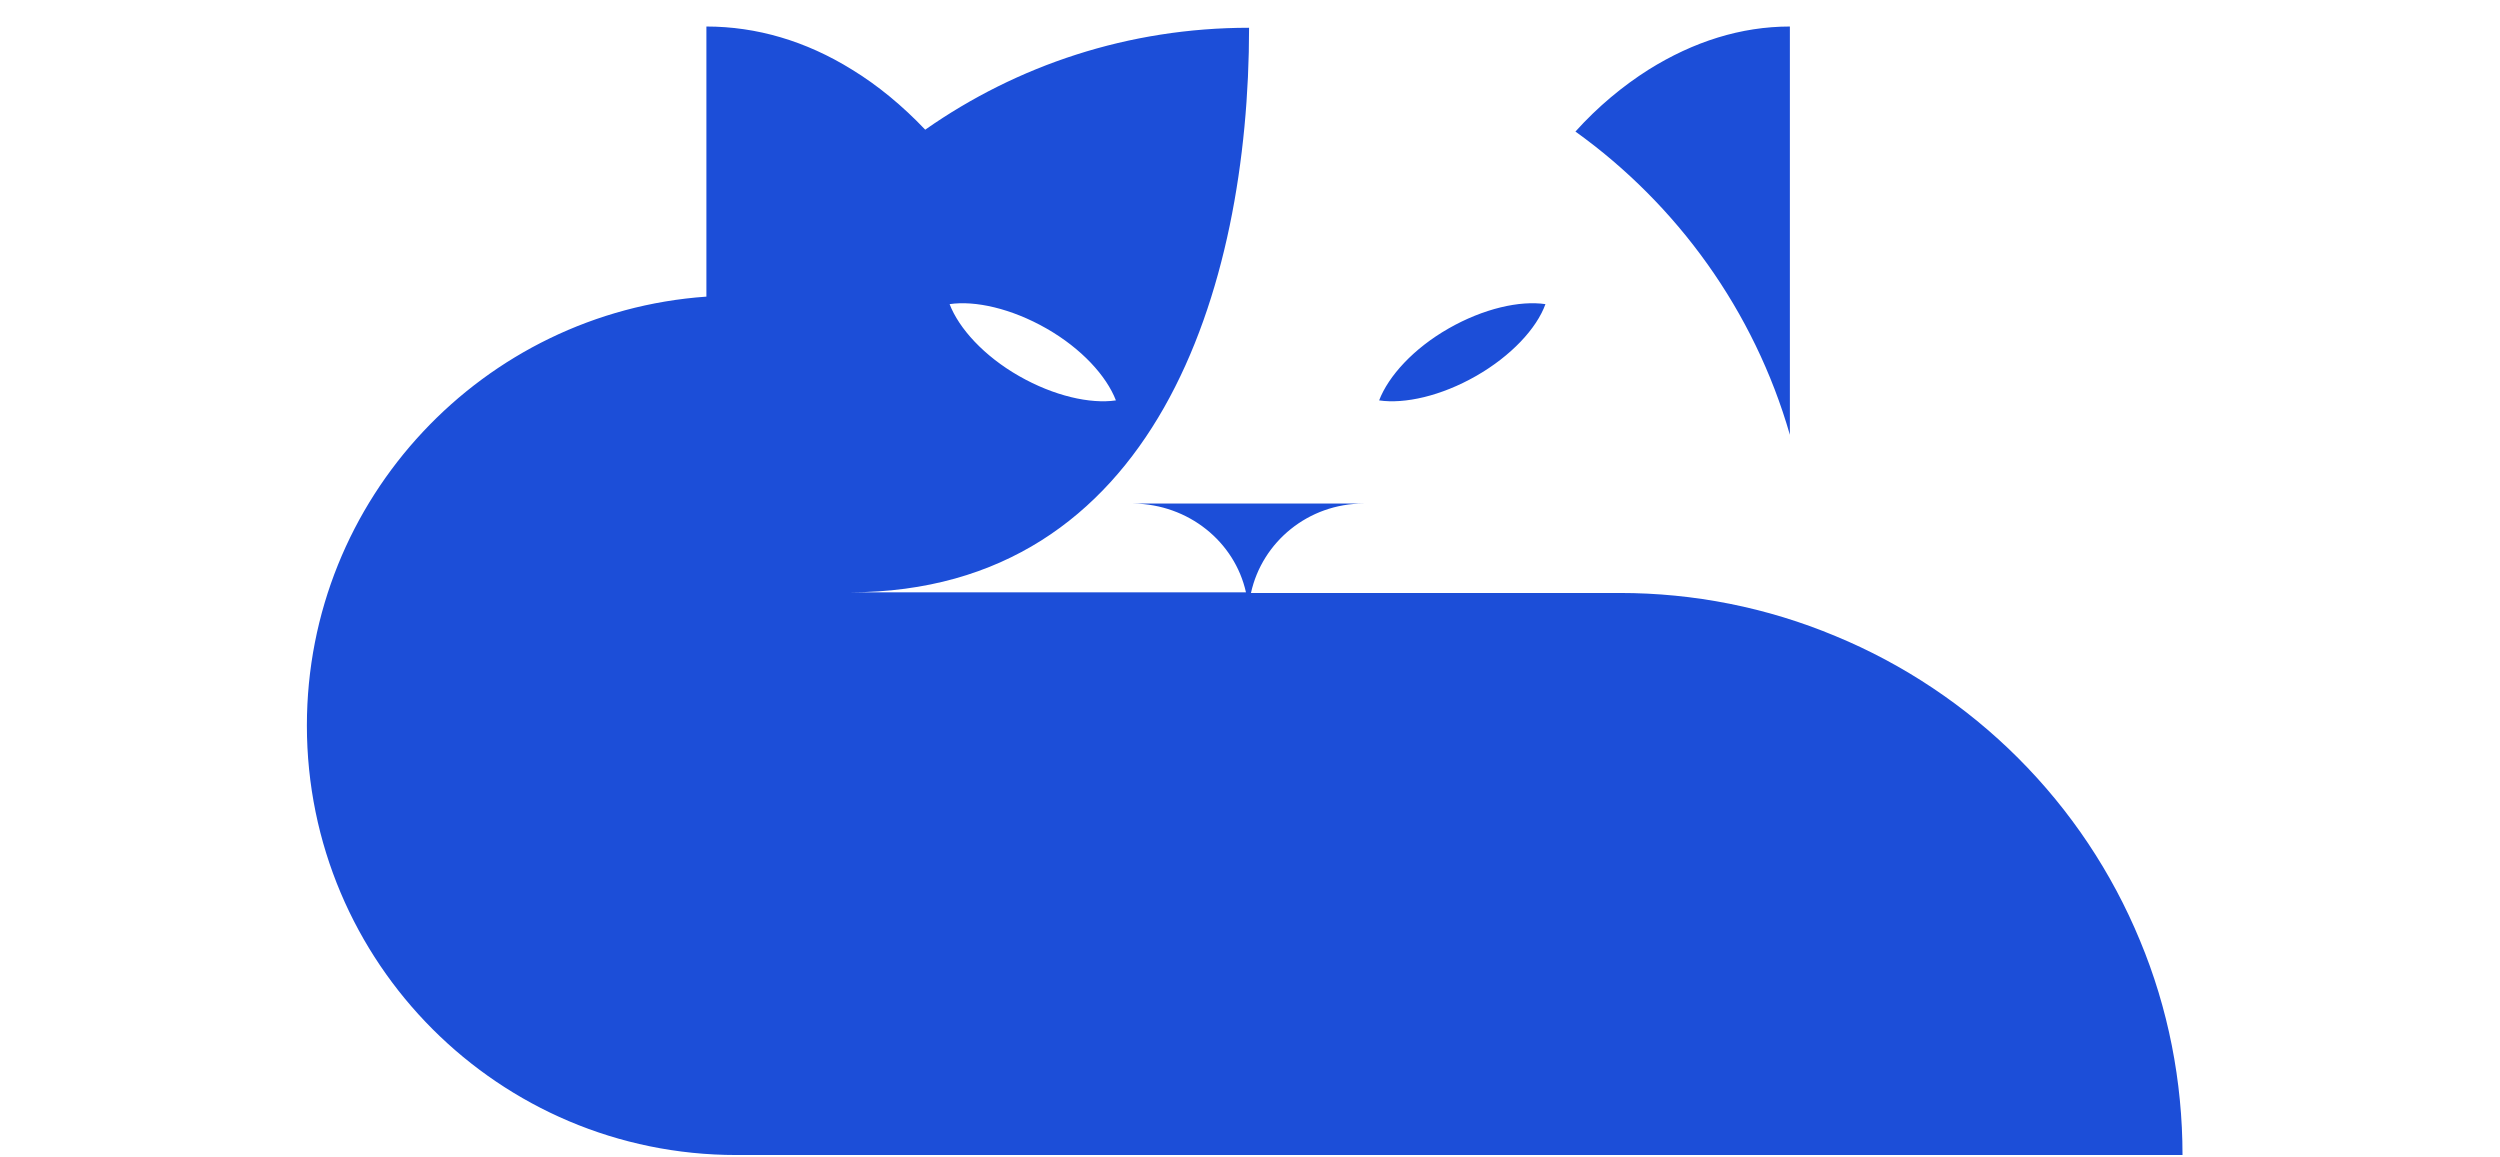
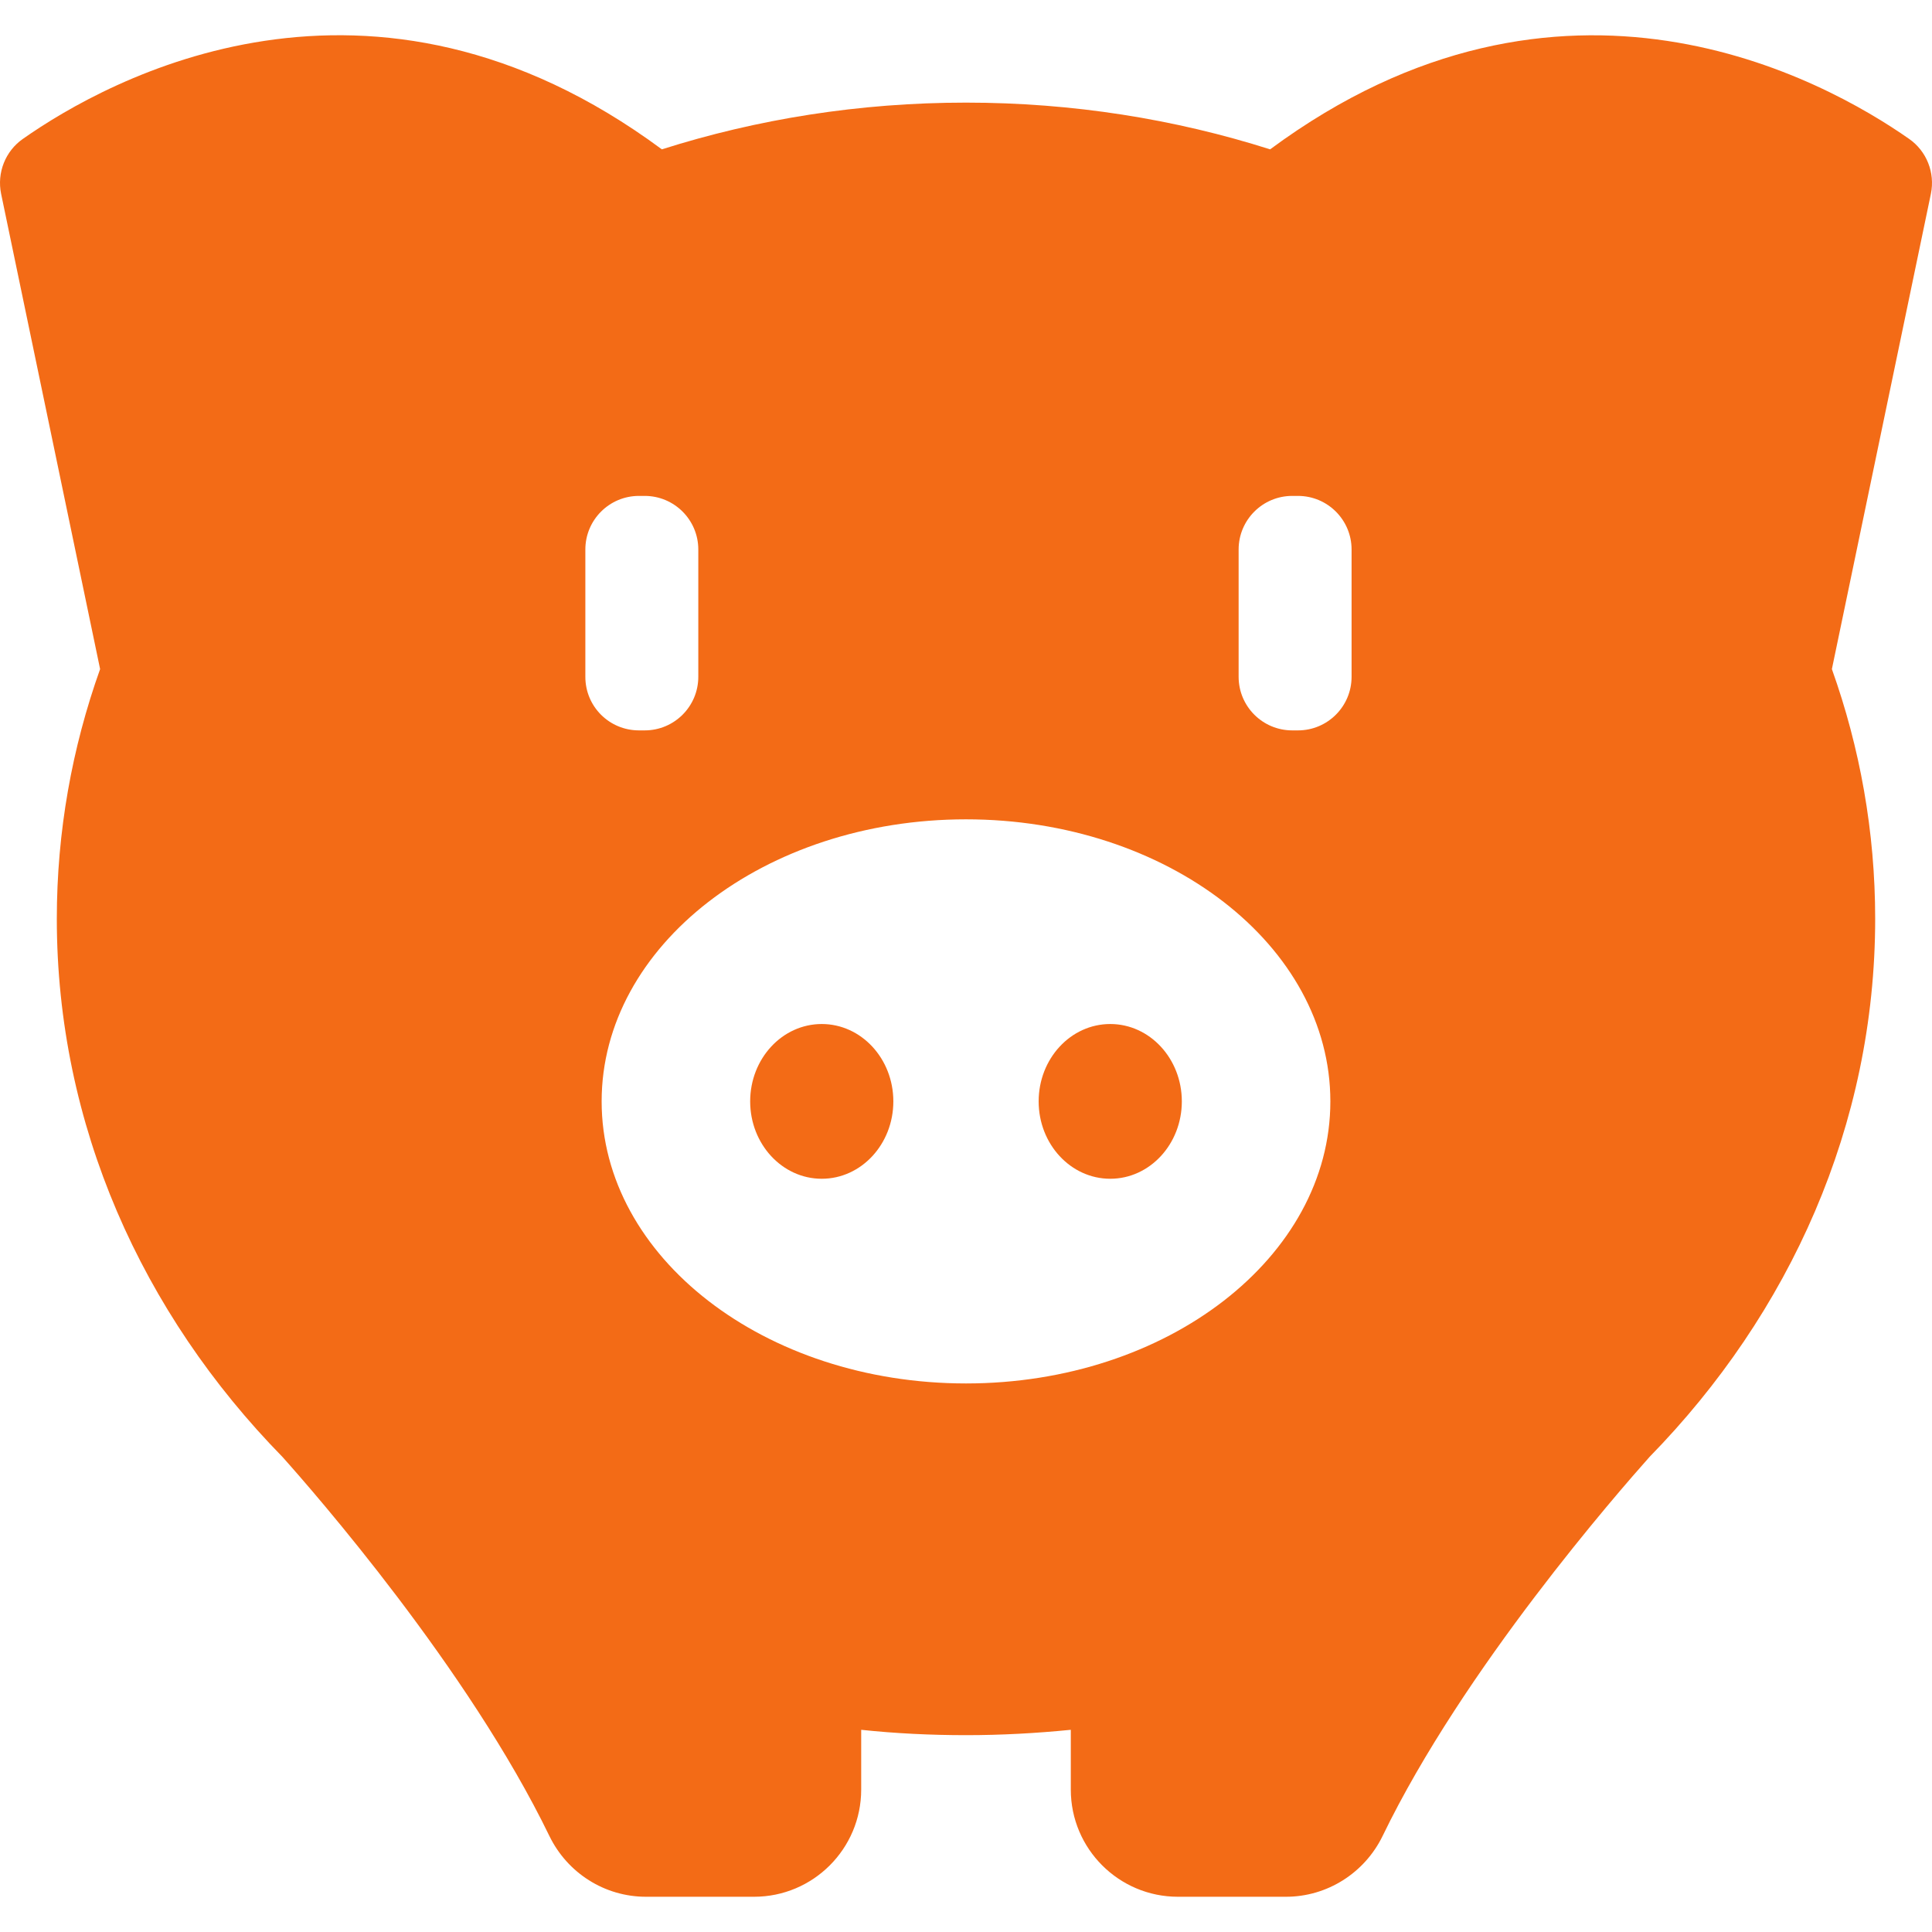
- <svg xmlns="http://www.w3.org/2000/svg" width="67" height="31" viewBox="0 0 67 41" fill="none">
-   <path d="M45.035 4.663C45.833 3.777 46.719 3.045 47.628 2.469C49.224 1.472 50.908 0.94 52.636 0.94V15.411C51.373 11.023 48.648 7.256 45.035 4.663ZM66.553 40.94H15.296C6.875 40.94 0.071 34.115 0.071 25.716C0.071 17.671 6.321 11.068 14.232 10.514V0.94C16.005 0.94 17.756 1.45 19.395 2.469C20.304 3.023 21.19 3.755 21.988 4.597C25.246 2.314 29.19 0.984 33.467 0.984C33.467 10.225 30.143 20.973 19.329 20.995H33.357C32.958 19.201 31.318 17.871 29.368 17.849H37.523C35.573 17.849 33.933 19.201 33.534 21.018H46.609C49.224 21.018 51.816 21.527 54.254 22.547C56.67 23.544 58.886 25.029 60.725 26.868C62.587 28.73 64.049 30.924 65.046 33.339C66.044 35.732 66.553 38.325 66.553 40.94ZM22.852 10.78C23.185 11.644 24.071 12.619 25.312 13.328C26.553 14.037 27.839 14.325 28.747 14.192C28.415 13.328 27.528 12.353 26.287 11.644C25.046 10.935 23.761 10.646 22.852 10.78ZM41.512 13.328C40.271 14.037 38.985 14.325 38.077 14.192C38.409 13.328 39.296 12.353 40.537 11.644C41.778 10.935 43.063 10.646 43.972 10.78C43.661 11.644 42.753 12.619 41.512 13.328Z" fill="#1C4ED8" />
+ <svg xmlns="http://www.w3.org/2000/svg" fill="#F36B16" version="1.1" id="Capa_1" viewBox="0 0 901.417 901.418" xml:space="preserve">
+   <g id="SVGRepo_bgCarrier" stroke-width="0" />
+   <g id="SVGRepo_tracerCarrier" stroke-linecap="round" stroke-linejoin="round" />
+   <g id="SVGRepo_iconCarrier">
+     <g>
+       <g>
+         <path d="M890.708,64.779c-39.6-27.7-162-95.8-298.1,4.9c-44.4-14.1-92.101-21.8-141.9-21.8s-97.5,7.7-141.9,21.8 c-136.1-100.7-258.5-32.7-298.1-4.9c-8.2,5.7-12.2,15.8-10.2,25.6l46.2,221.8c-13.1,36.7-20.2,75.9-20.2,116.5 c0,96.2,39.7,184.1,105.3,251.1c14.6,16.301,86.7,98.801,124.5,176.801c8.4,17.3,25.8,28.399,45.1,28.399h50.399 c27.601,0,50-22.399,50-50v-27.899c16,1.699,32.4,2.5,48.9,2.5s32.8-0.9,48.9-2.5v27.899c0,27.601,22.399,50,50,50h50.399 c19.2,0,36.7-11.1,45.101-28.399c37.699-77.9,109.899-160.4,124.5-176.801c65.5-67,105.3-154.899,105.3-251.1 c0-40.6-7.101-79.8-20.2-116.5l46.2-221.8C902.909,80.579,898.909,70.479,890.708,64.779z M273.109,315.779v-59.4 c0-13.8,11.199-25,25-25h2.699c13.801,0,25,11.2,25,25v59.4c0,13.8-11.199,25-25,25h-2.699 C284.308,340.778,273.109,329.679,273.109,315.779z M450.708,645.479c-93.9,0-170-58.899-170-131.6s76.1-131.601,170-131.601 s170,58.9,170,131.601S544.609,645.479,450.708,645.479z M630.609,315.779c0,13.8-11.2,25-25,25h-2.7c-13.8,0-25-11.199-25-25 v-59.4c0-13.8,11.2-25,25-25h2.7c13.8,0,25,11.2,25,25V315.779z" />
+         <ellipse cx="383.409" cy="513.878" rx="33.399" ry="36.1" />
+         <ellipse cx="518.008" cy="513.878" rx="33.4" ry="36.1" />
+       </g>
+     </g>
+   </g>
</svg>
